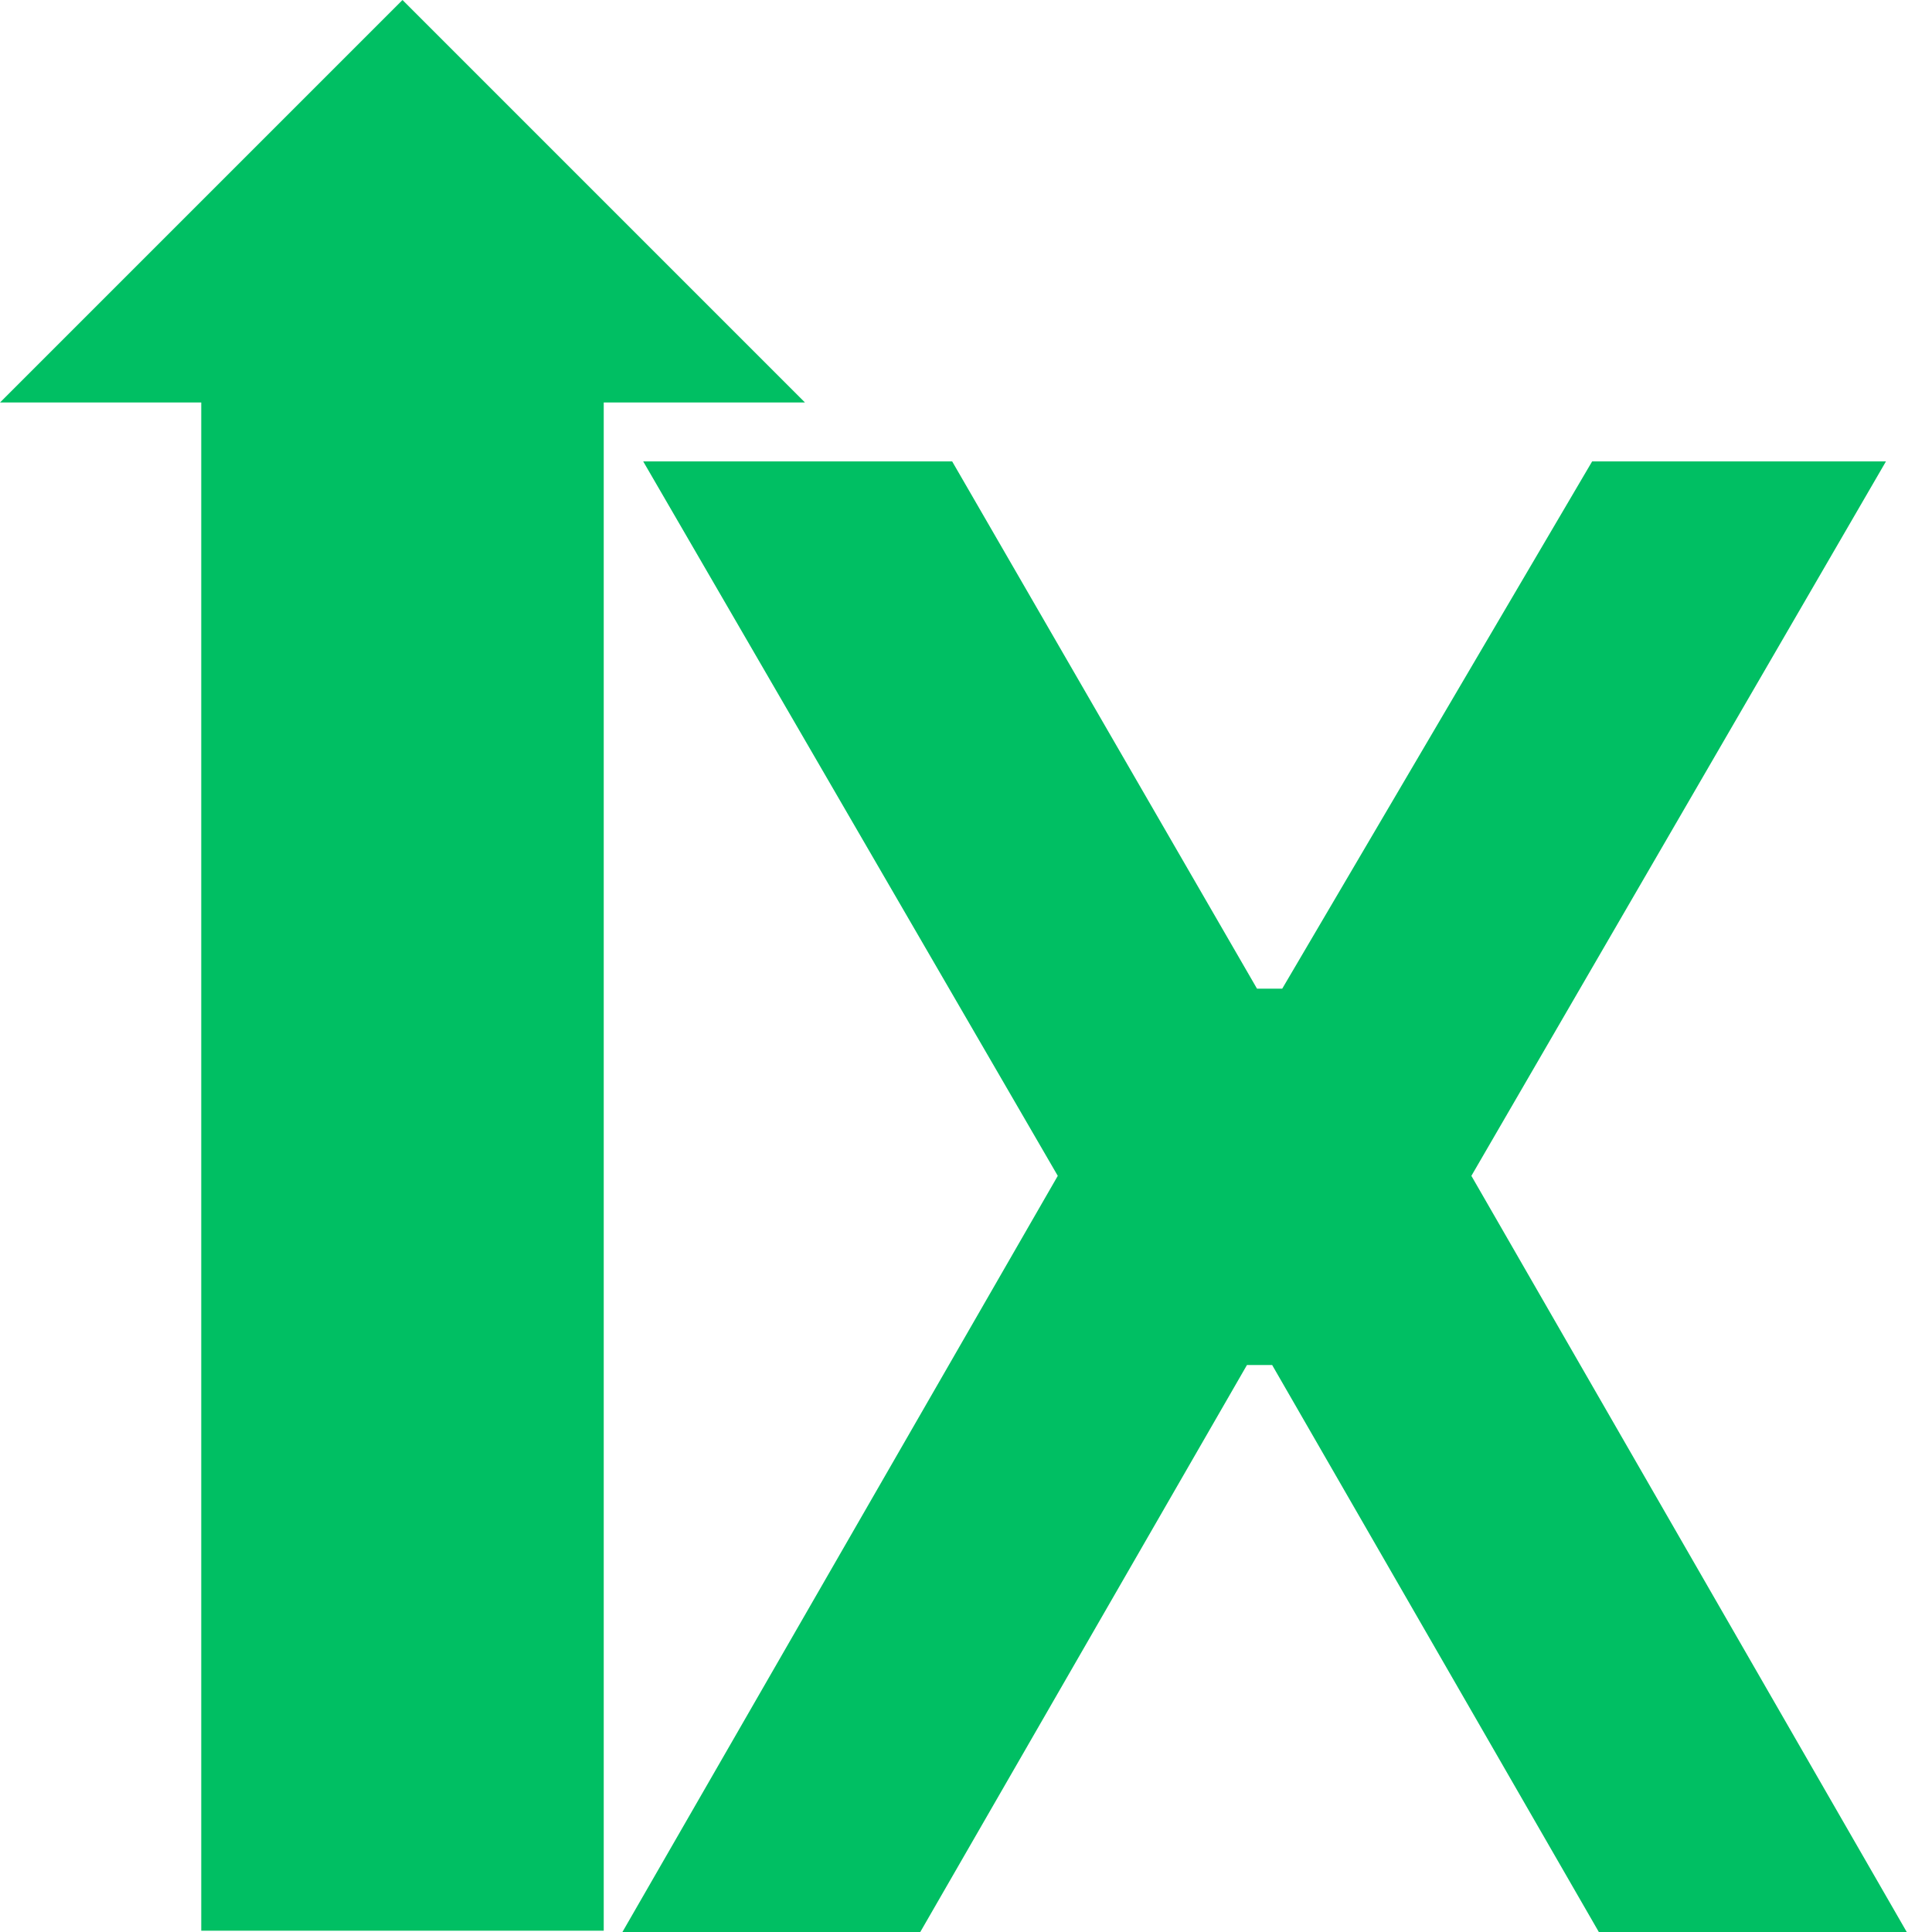
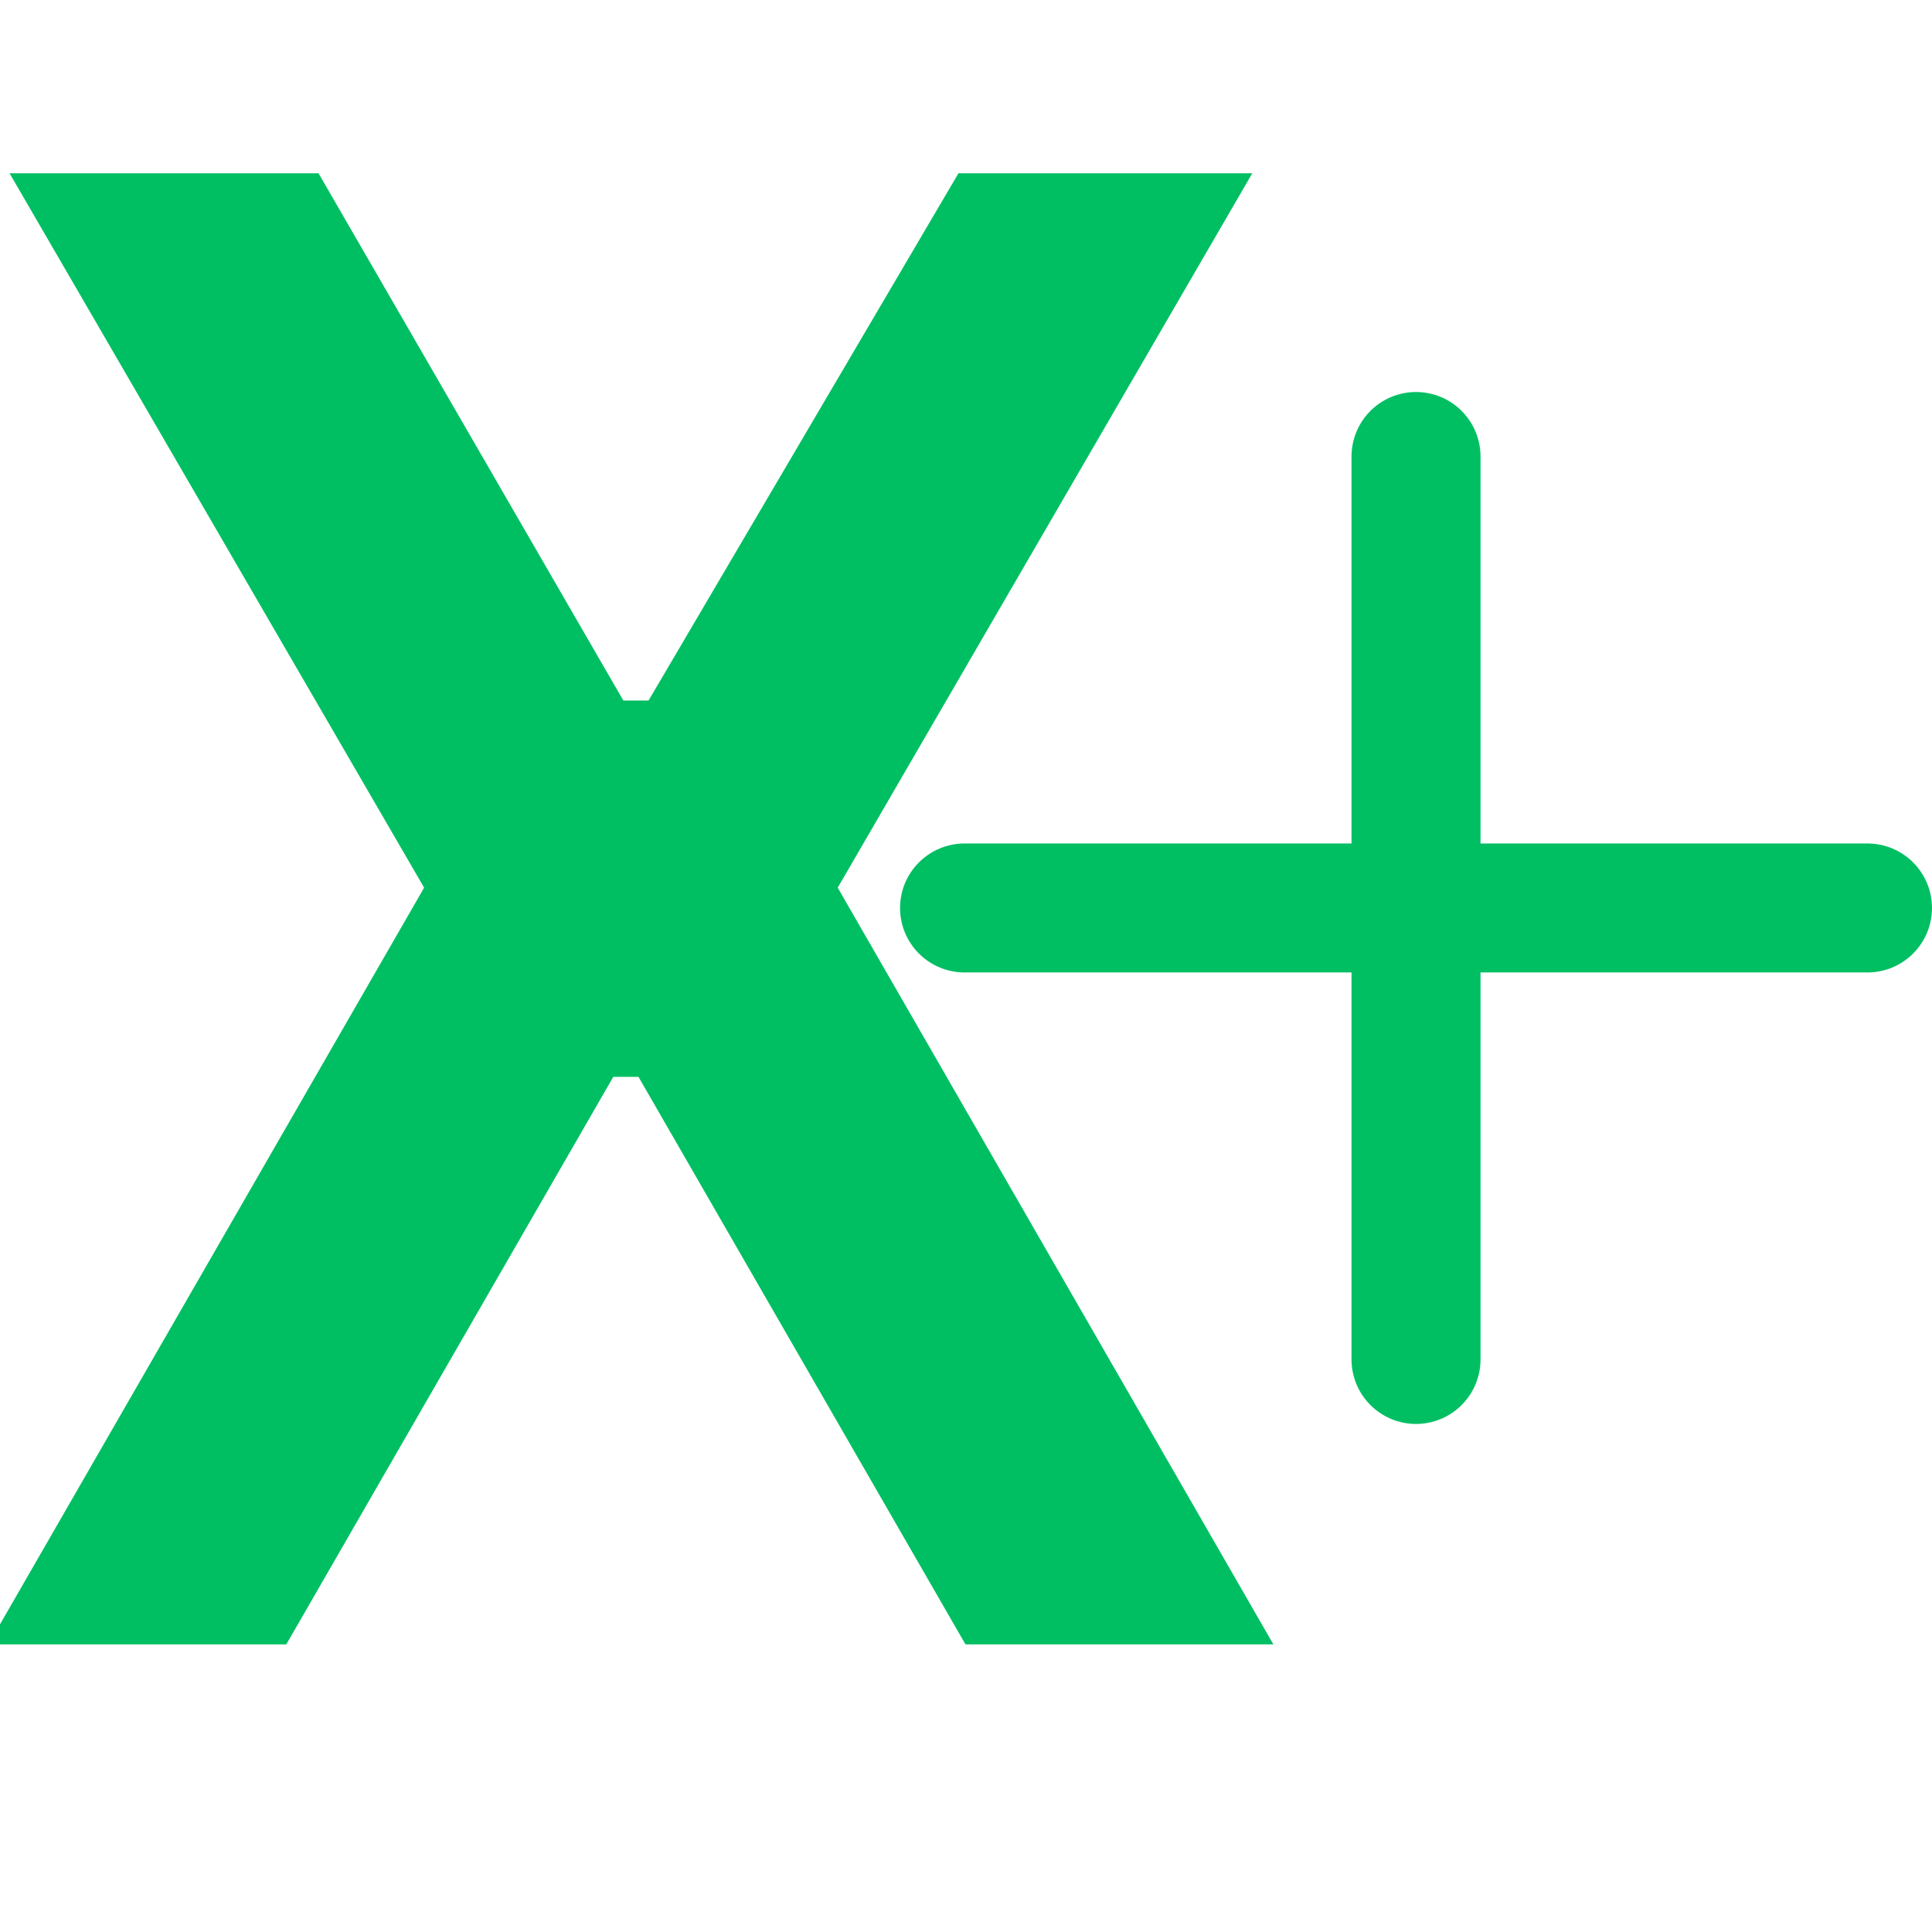
<svg xmlns="http://www.w3.org/2000/svg" width="500" zoomAndPan="magnify" viewBox="0 0 375 375" height="500" preserveAspectRatio="xMidYMid meet" version="1.0">
  <defs>
    <g />
-     <clipPath id="f30c79de47">
-       <path d="M 0 0 L 156.246 0 L 156.246 375 L 0 375 Z M 0 0 " clip-rule="nonzero" />
-     </clipPath>
-     <clipPath id="116d92702f">
-       <path d="M 78.125 0 L 0 78.125 L 39.062 78.125 L 39.062 375 L 117.184 375 L 117.184 78.125 L 156.246 78.125 Z M 78.125 0 " clip-rule="nonzero" />
+     <clipPath id="499c3ea9d8">
+       <path d="M 174.699 76.09 L 374.949 76.09 L 374.949 276.34 L 174.699 276.34 Z M 174.699 76.09 " clip-rule="nonzero" />
    </clipPath>
  </defs>
-   <g clip-path="url(#f30c79de47)">
-     <g clip-path="url(#116d92702f)">
-       <path fill="#00bf63" d="M 0 0 L 156.246 0 L 156.246 374.746 L 0 374.746 Z M 0 0 " fill-opacity="1" fill-rule="nonzero" />
-     </g>
-   </g>
  <g fill="#00bf63" fill-opacity="1">
-     <g transform="translate(115.8613, 375.1058)">
+     <g transform="translate(-7.132127, 319.1748)">
      <g>
        <path d="M 62.703 0 L 4.891 0 L 89.453 -146.875 L 8.984 -285.547 L 68.953 -285.547 L 128.125 -183.203 L 133.016 -183.203 L 193.172 -285.547 L 250.203 -285.547 L 169.734 -146.875 L 254.297 0 L 194.531 0 L 131.062 -110.156 L 126.172 -110.156 Z M 62.703 0 " />
      </g>
    </g>
  </g>
+   <g clip-path="url(#499c3ea9d8)">
+     <path fill="#00bf63" d="M 362.477 163.719 L 287.367 163.719 L 287.367 88.605 C 287.367 85.285 286.047 82.102 283.699 79.754 C 281.352 77.406 278.168 76.09 274.848 76.09 C 271.527 76.09 268.344 77.406 265.996 79.754 C 263.648 82.102 262.328 85.285 262.328 88.605 L 262.328 163.719 L 187.219 163.719 C 183.898 163.719 180.715 165.039 178.367 167.387 C 176.02 169.73 174.699 172.918 174.699 176.238 C 174.699 179.559 176.02 182.742 178.367 185.09 C 180.715 187.438 183.898 188.754 187.219 188.754 L 262.328 188.754 L 262.328 263.867 C 262.328 267.188 263.648 270.371 265.996 272.719 C 268.344 275.066 271.527 276.387 274.848 276.387 C 278.168 276.387 281.352 275.066 283.699 272.719 C 286.047 270.371 287.367 267.188 287.367 263.867 L 287.367 188.754 L 362.477 188.754 C 365.797 188.754 368.984 187.438 371.328 185.09 C 373.676 182.742 374.996 179.559 374.996 176.238 C 374.996 172.918 373.676 169.73 371.328 167.387 C 368.984 165.039 365.797 163.719 362.477 163.719 Z M 362.477 163.719 " fill-opacity="1" fill-rule="nonzero" />
+   </g>
</svg>
